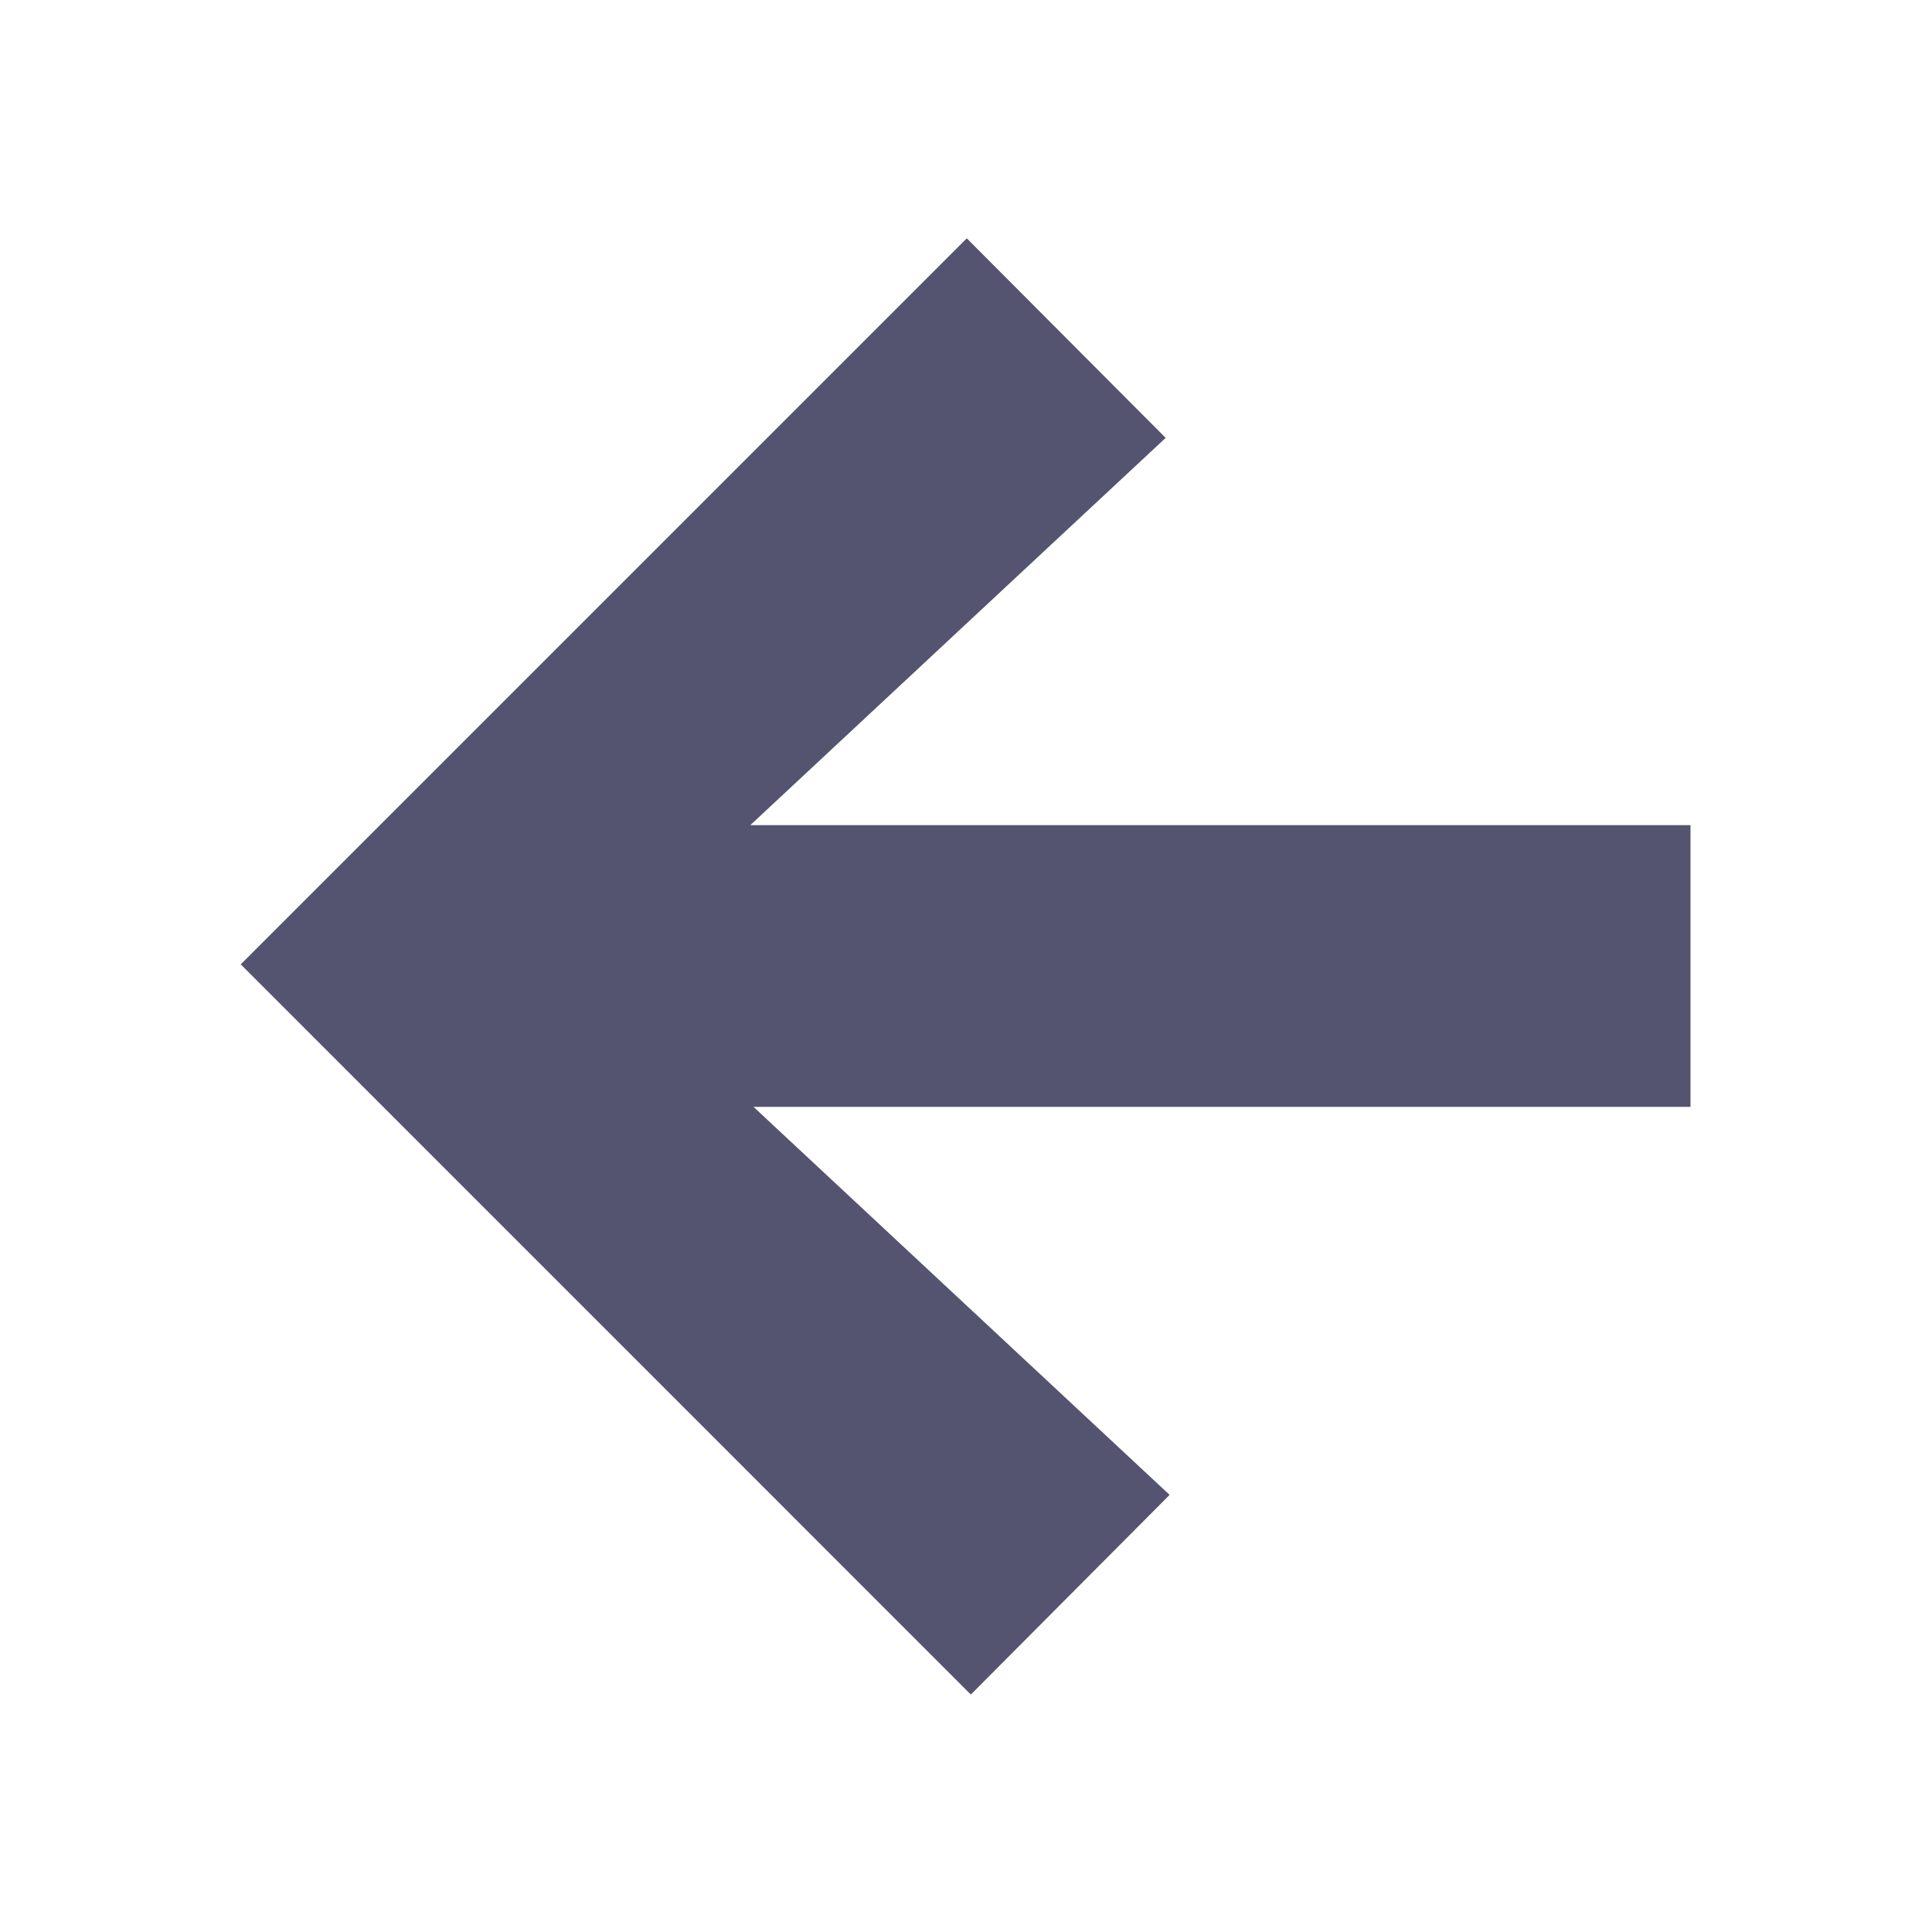
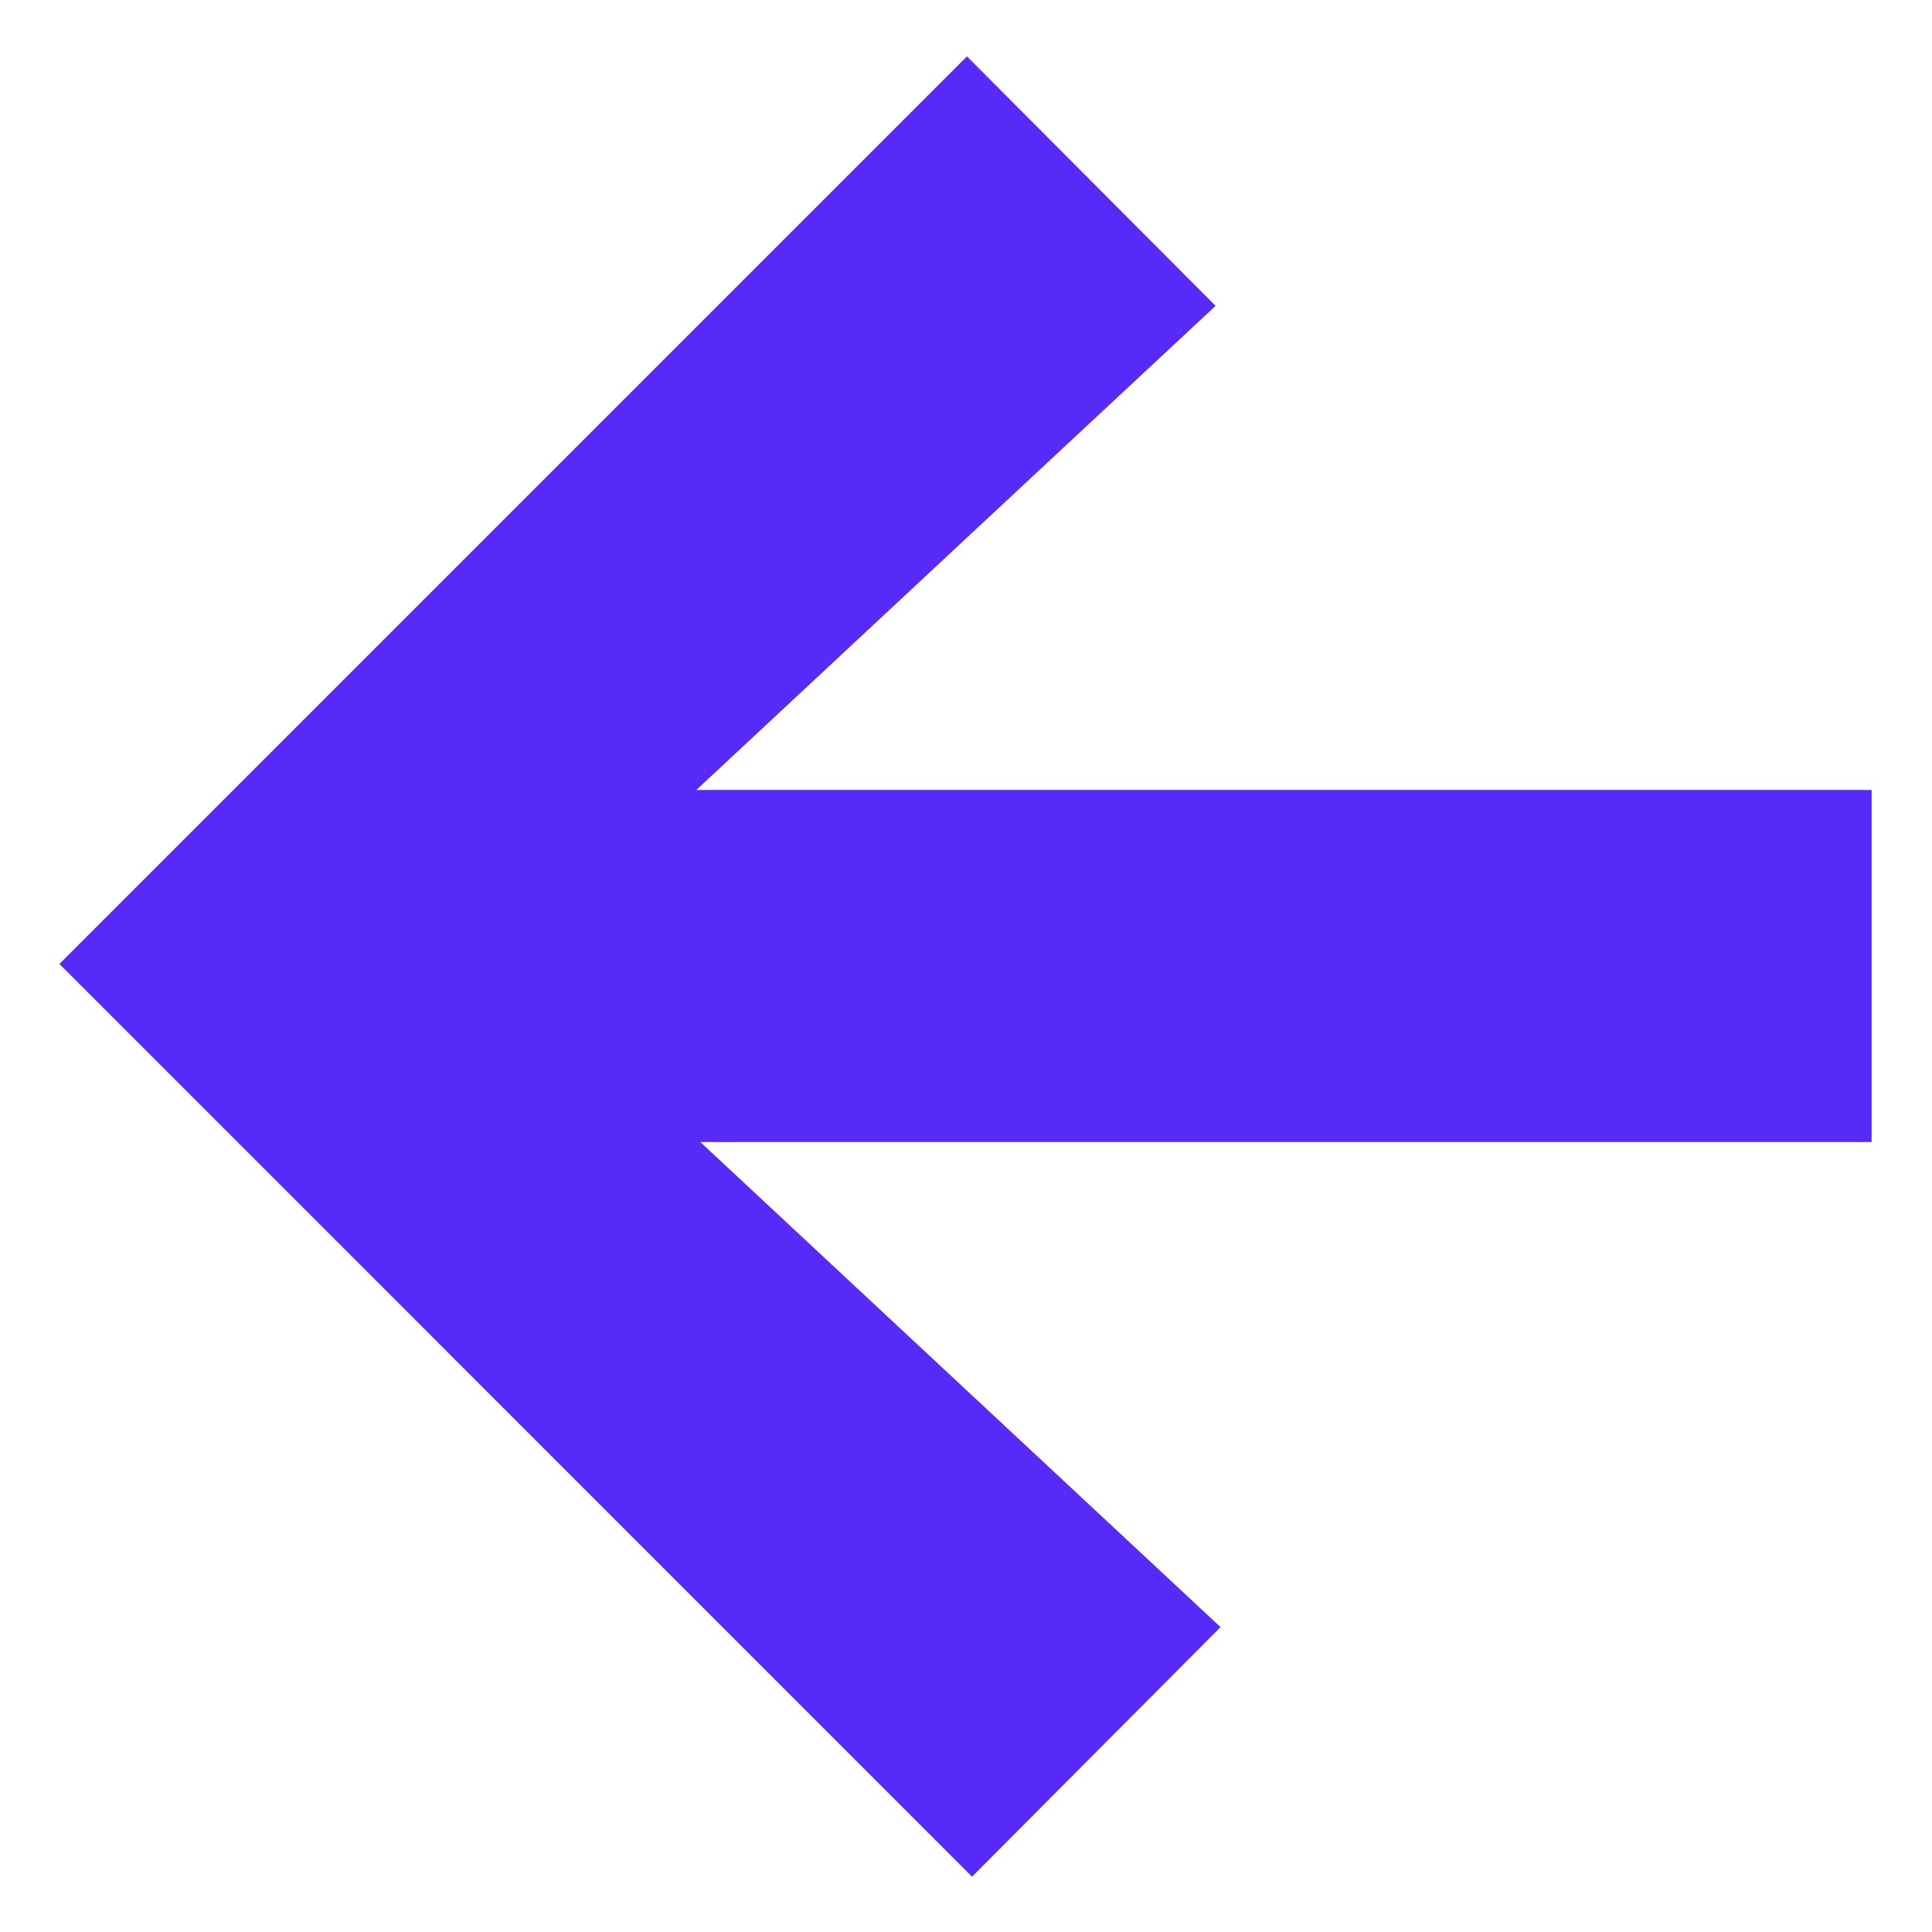
- <svg xmlns="http://www.w3.org/2000/svg" width="20" height="20" viewBox="0 0 20 20" fill="none">
-   <path fill-rule="evenodd" clip-rule="evenodd" d="M10.008 2.467L12.067 4.533C12.067 4.533 9.5 6.925 7.767 8.542H17.5V11.458H7.8C9.542 13.083 12.108 15.475 12.108 15.475L10.05 17.542L2.492 9.983L10.008 2.467Z" fill="#545470" />
+ <svg xmlns="http://www.w3.org/2000/svg" width="16" height="16" viewBox="0 0 16 16" fill="none">
+   <path fill-rule="evenodd" clip-rule="evenodd" d="M8.008 0.467L10.067 2.533C10.067 2.533 7.5 4.925 5.767 6.542H15.5V9.458H5.8C7.542 11.083 10.108 13.475 10.108 13.475L8.05 15.542L0.492 7.983L8.008 0.467Z" fill="#572AF8" />
</svg>
